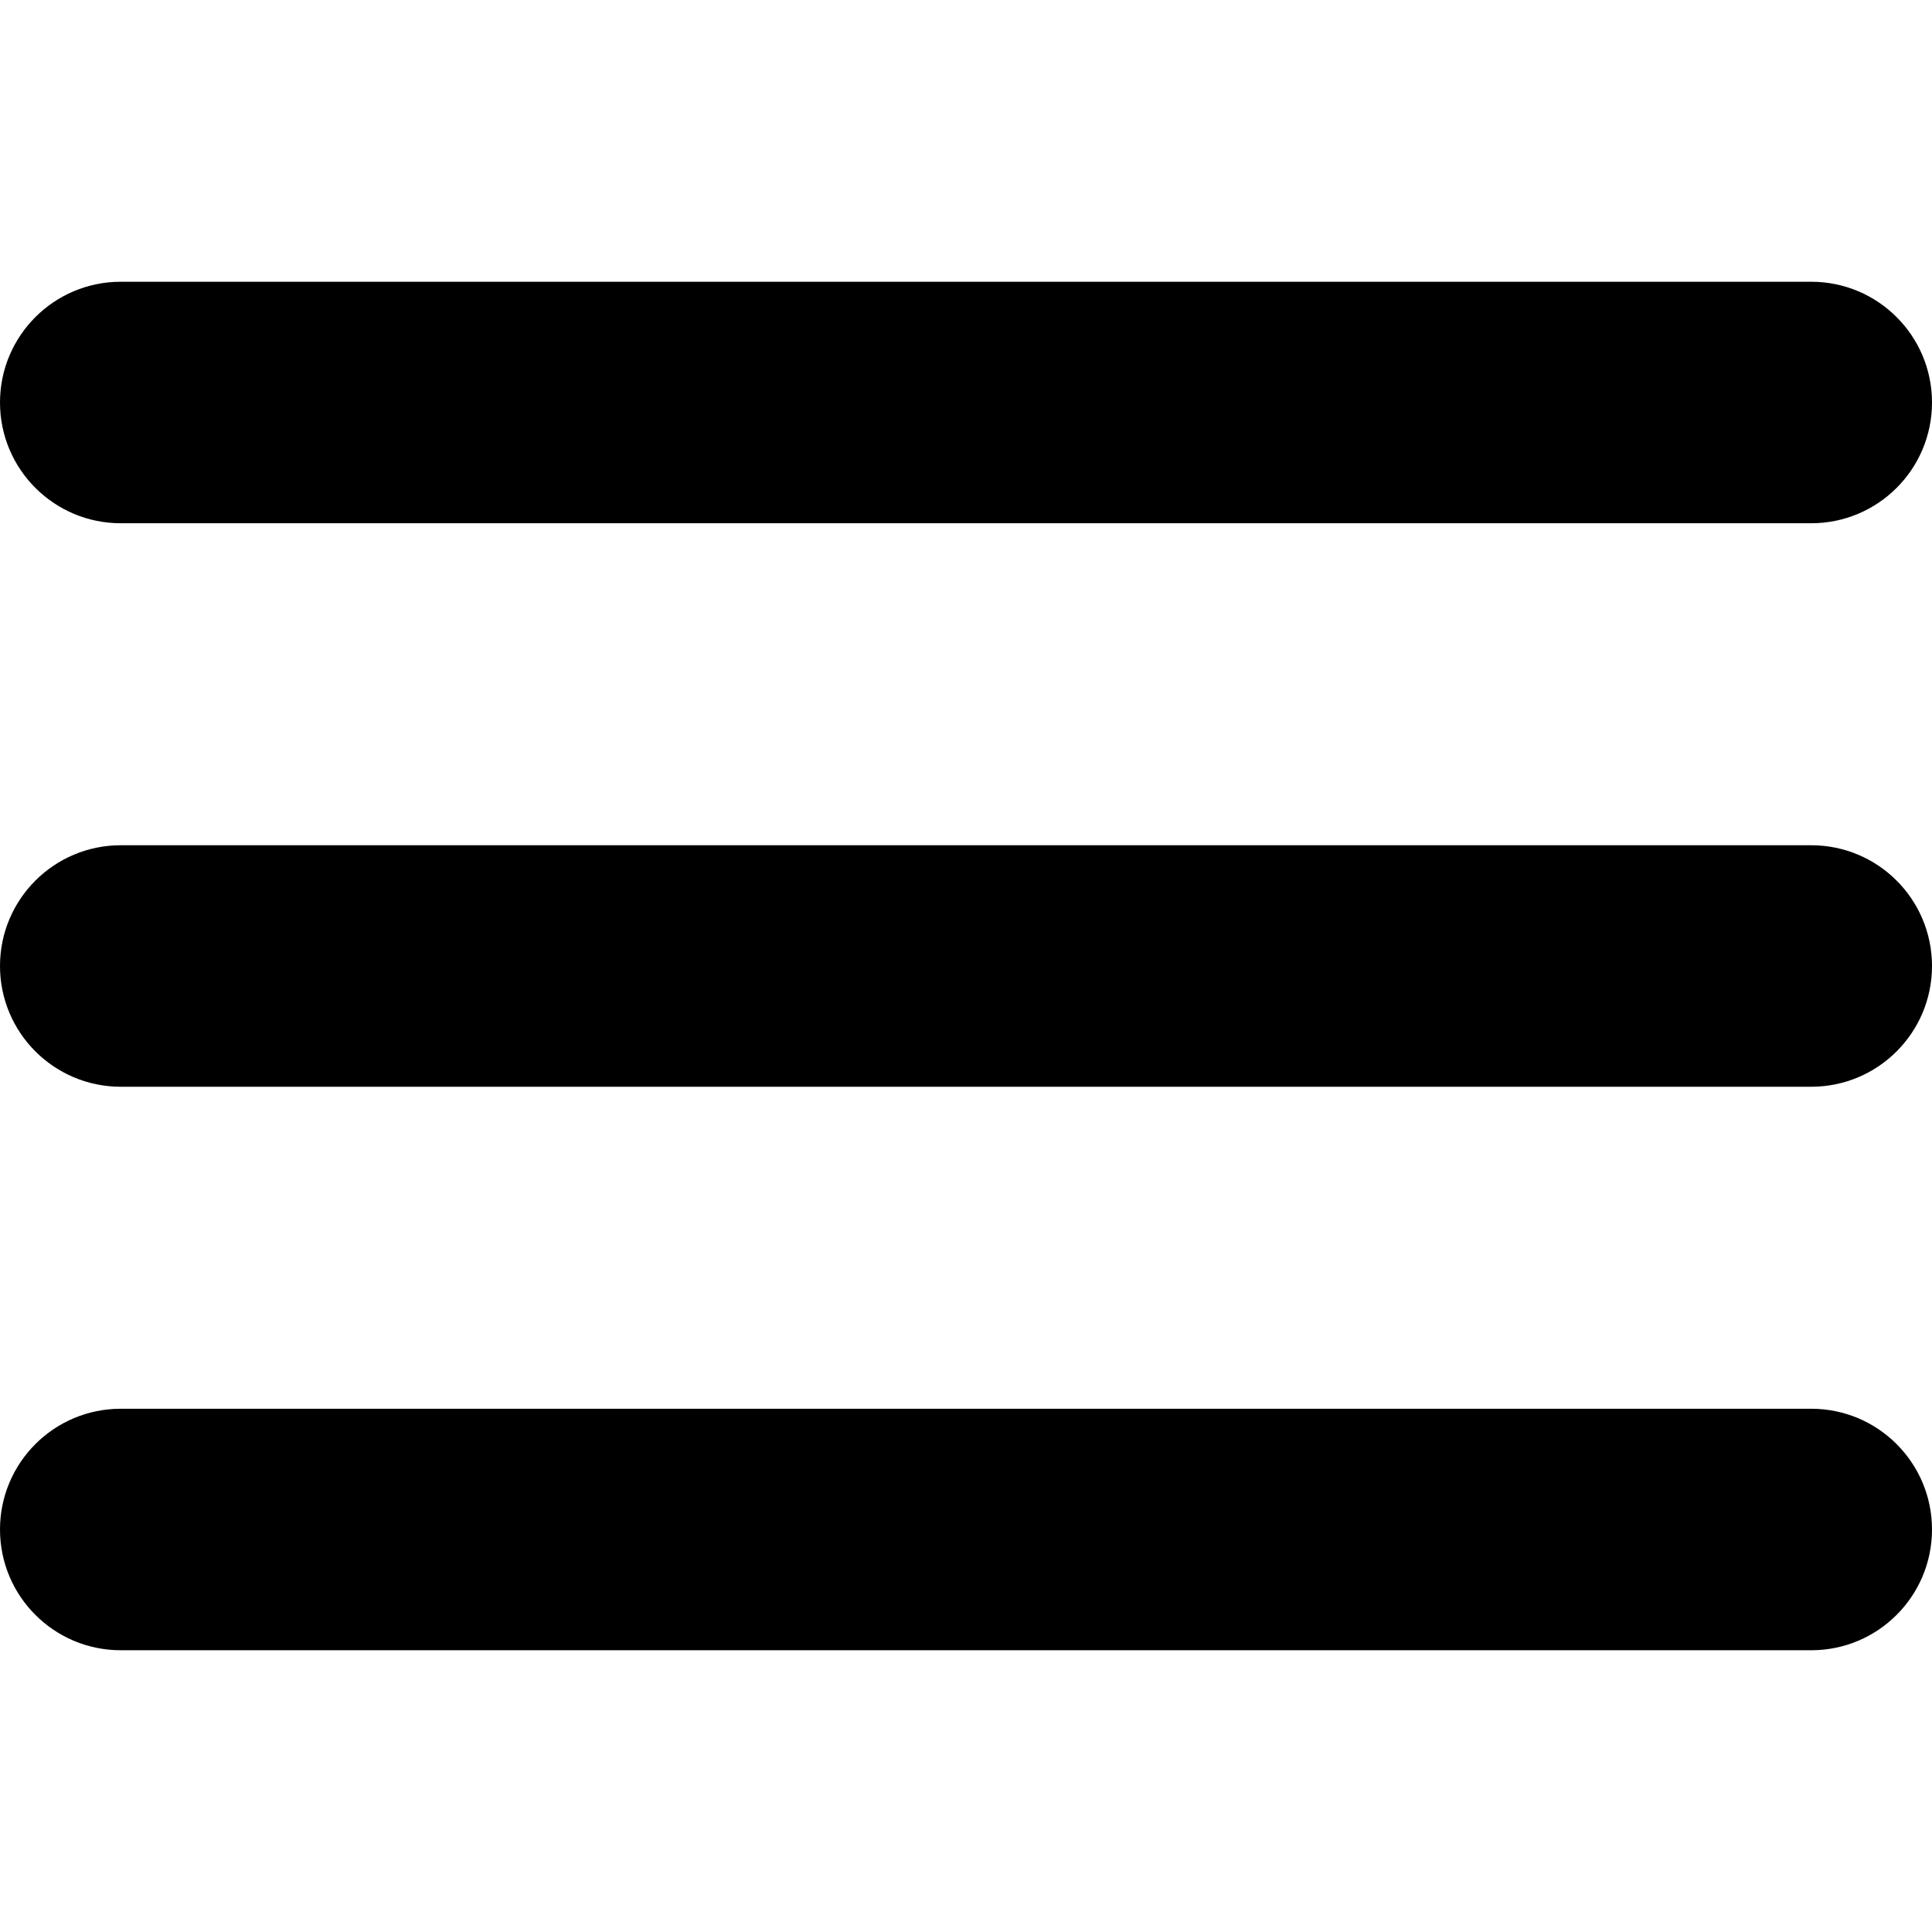
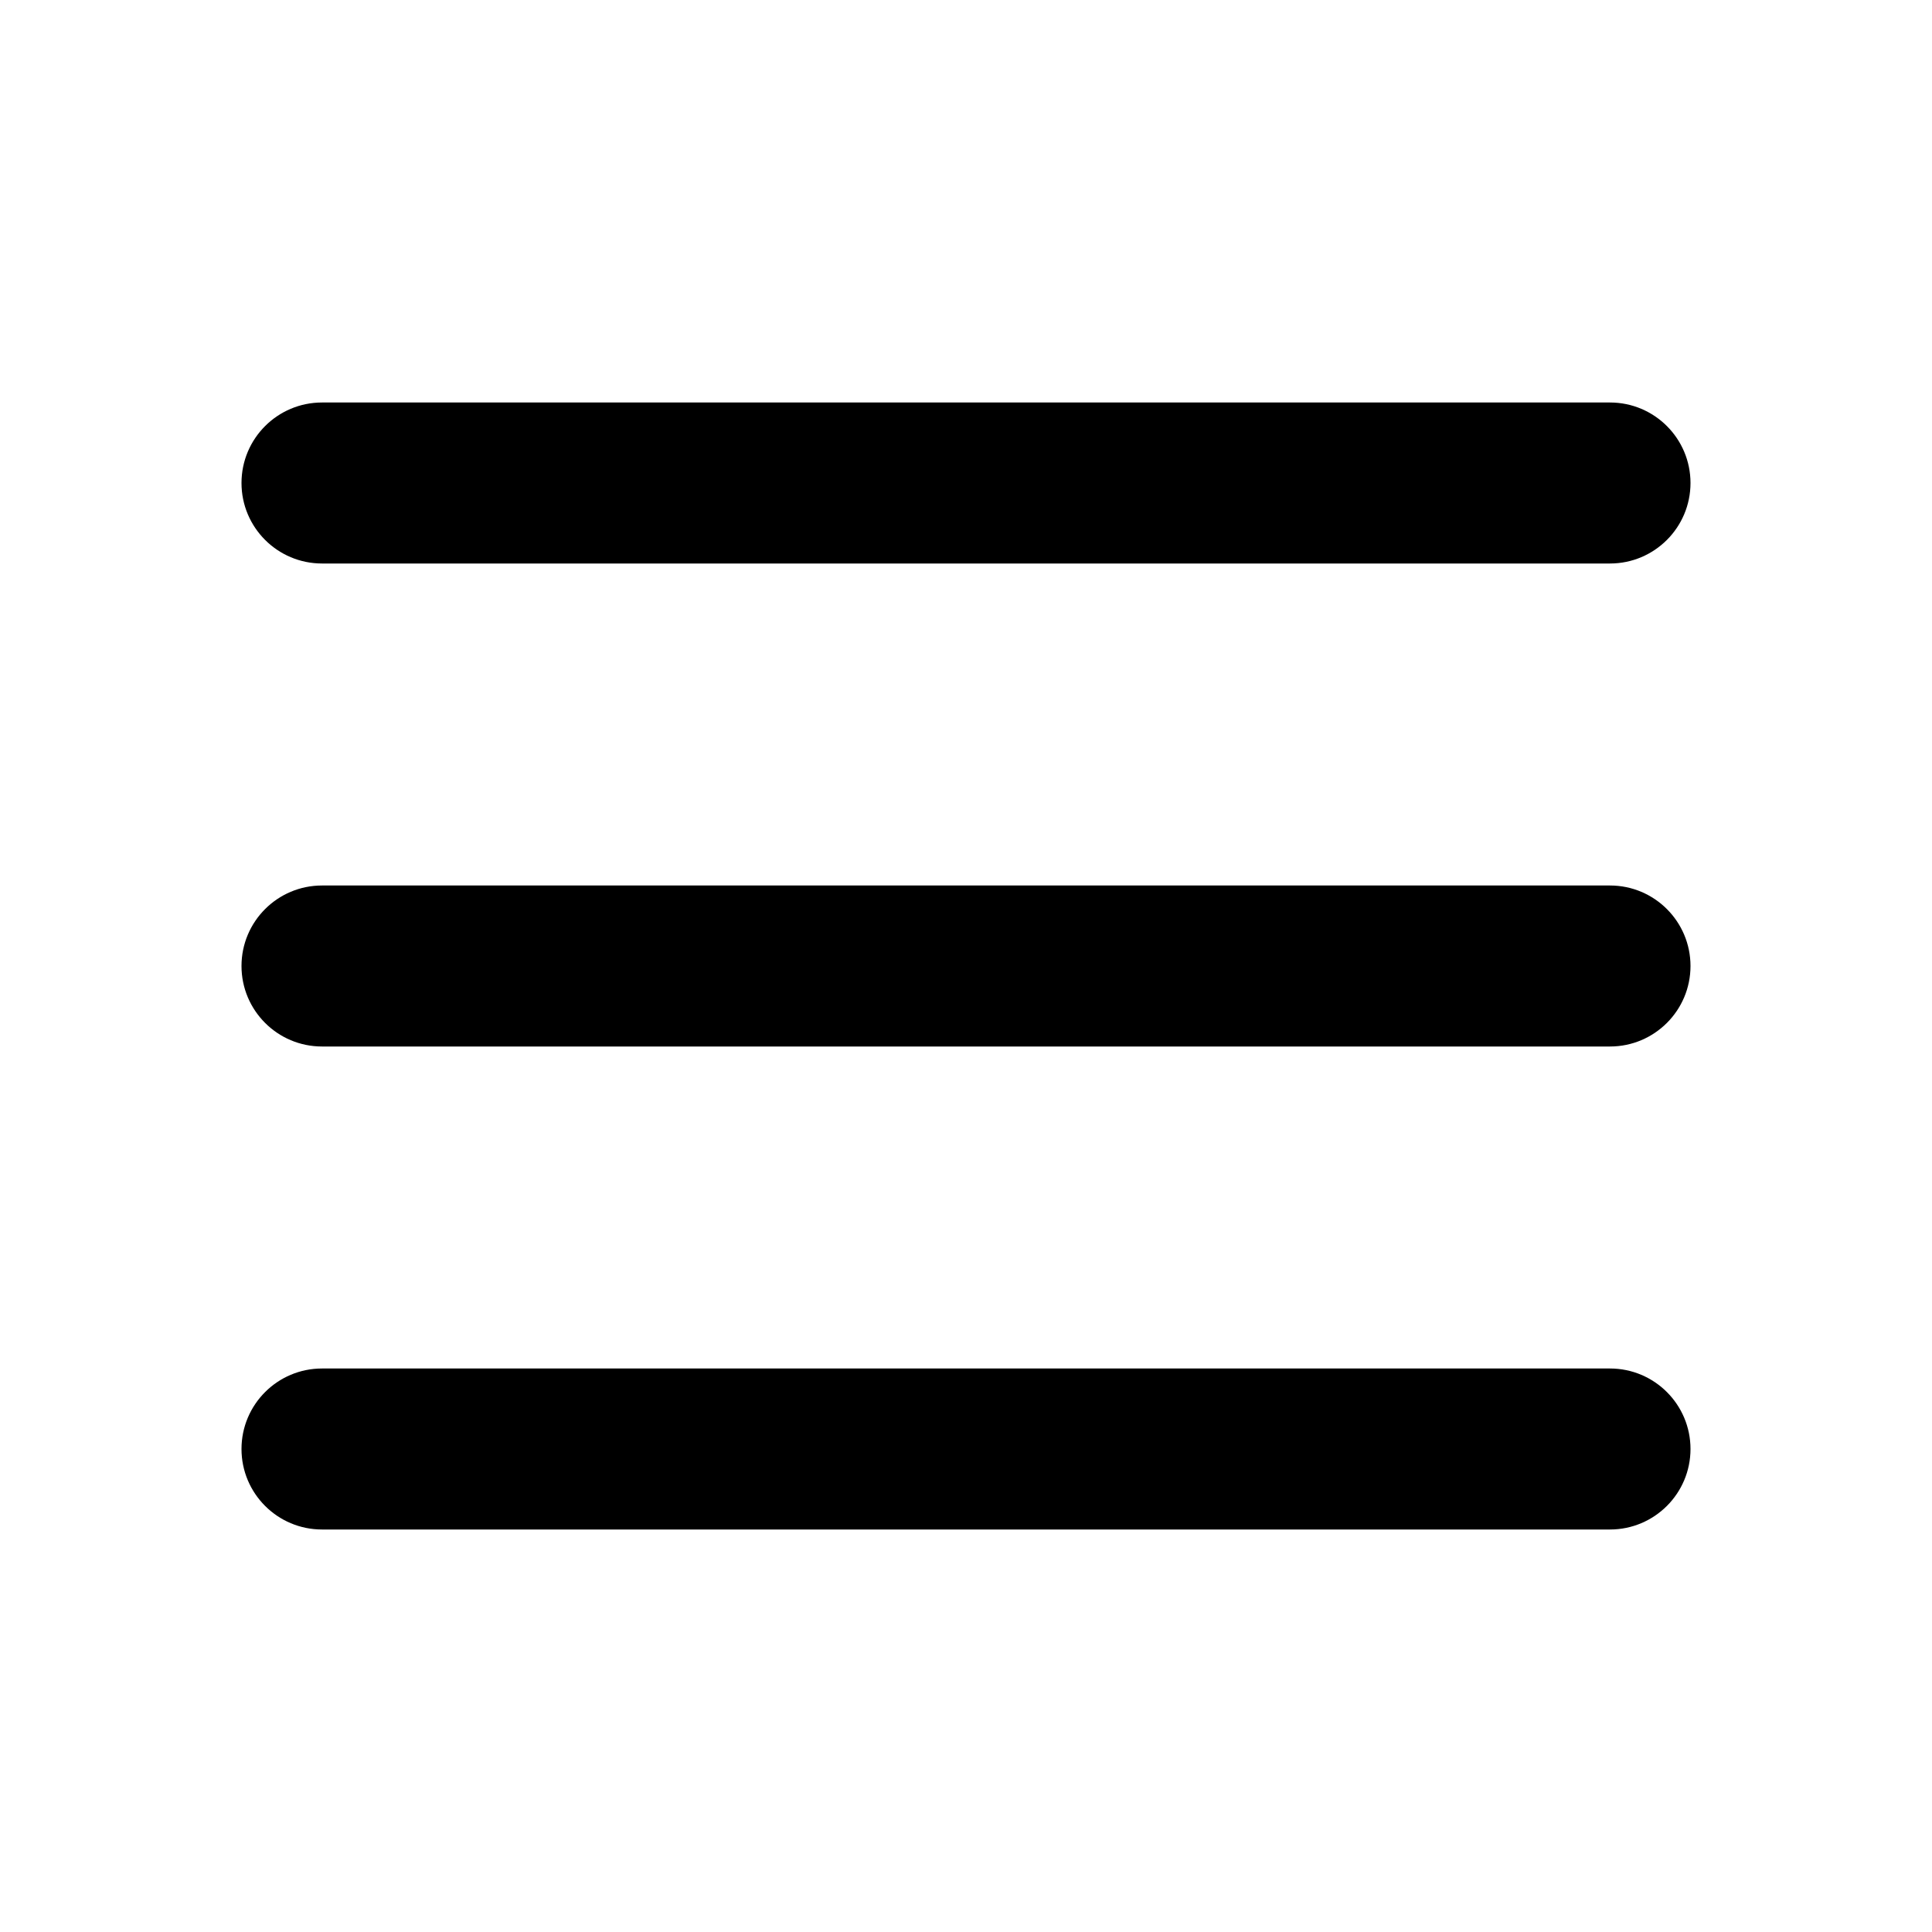
- <svg xmlns="http://www.w3.org/2000/svg" version="1.1" id="Capa_1" x="0px" y="0px" viewBox="0 0 512 512" style="enable-background:new 0 0 512 512;" xml:space="preserve" width="512" height="512">
-   <g>
-     <path d="M480,224H32c-17.673,0-32,14.327-32,32s14.327,32,32,32h448c17.673,0,32-14.327,32-32S497.673,224,480,224z" />
-     <path d="M32,138.667h448c17.673,0,32-14.327,32-32s-14.327-32-32-32H32c-17.673,0-32,14.327-32,32S14.327,138.667,32,138.667z" />
-     <path d="M480,373.333H32c-17.673,0-32,14.327-32,32s14.327,32,32,32h448c17.673,0,32-14.327,32-32S497.673,373.333,480,373.333z" />
+ <svg xmlns="http://www.w3.org/2000/svg" width="256px" height="256px" viewBox="0 0 24 24" fill="currentColor">
+   <g id="SVGRepo_bgCarrier" stroke-width="0" />
+   <g id="SVGRepo_tracerCarrier" stroke-linecap="round" stroke-linejoin="round" />
+   <g id="SVGRepo_iconCarrier">
+     <path fill-rule="evenodd" clip-rule="evenodd" d="M3 6C3 5.448 3.448 5 4 5H20C20.552 5 21 5.448 21 6C21 6.552 20.552 7 20 7H4C3.448 7 3 6.552 3 6ZM3 12C3 11.448 3.448 11 4 11H20C20.552 11 21 11.448 21 12C21 12.552 20.552 13 20 13H4C3.448 13 3 12.552 3 12ZM3 18C3 17.448 3.448 17 4 17H20C20.552 17 21 17.448 21 18C21 18.552 20.552 19 20 19H4C3.448 19 3 18.552 3 18Z" fill="currentColor" />
  </g>
</svg>
